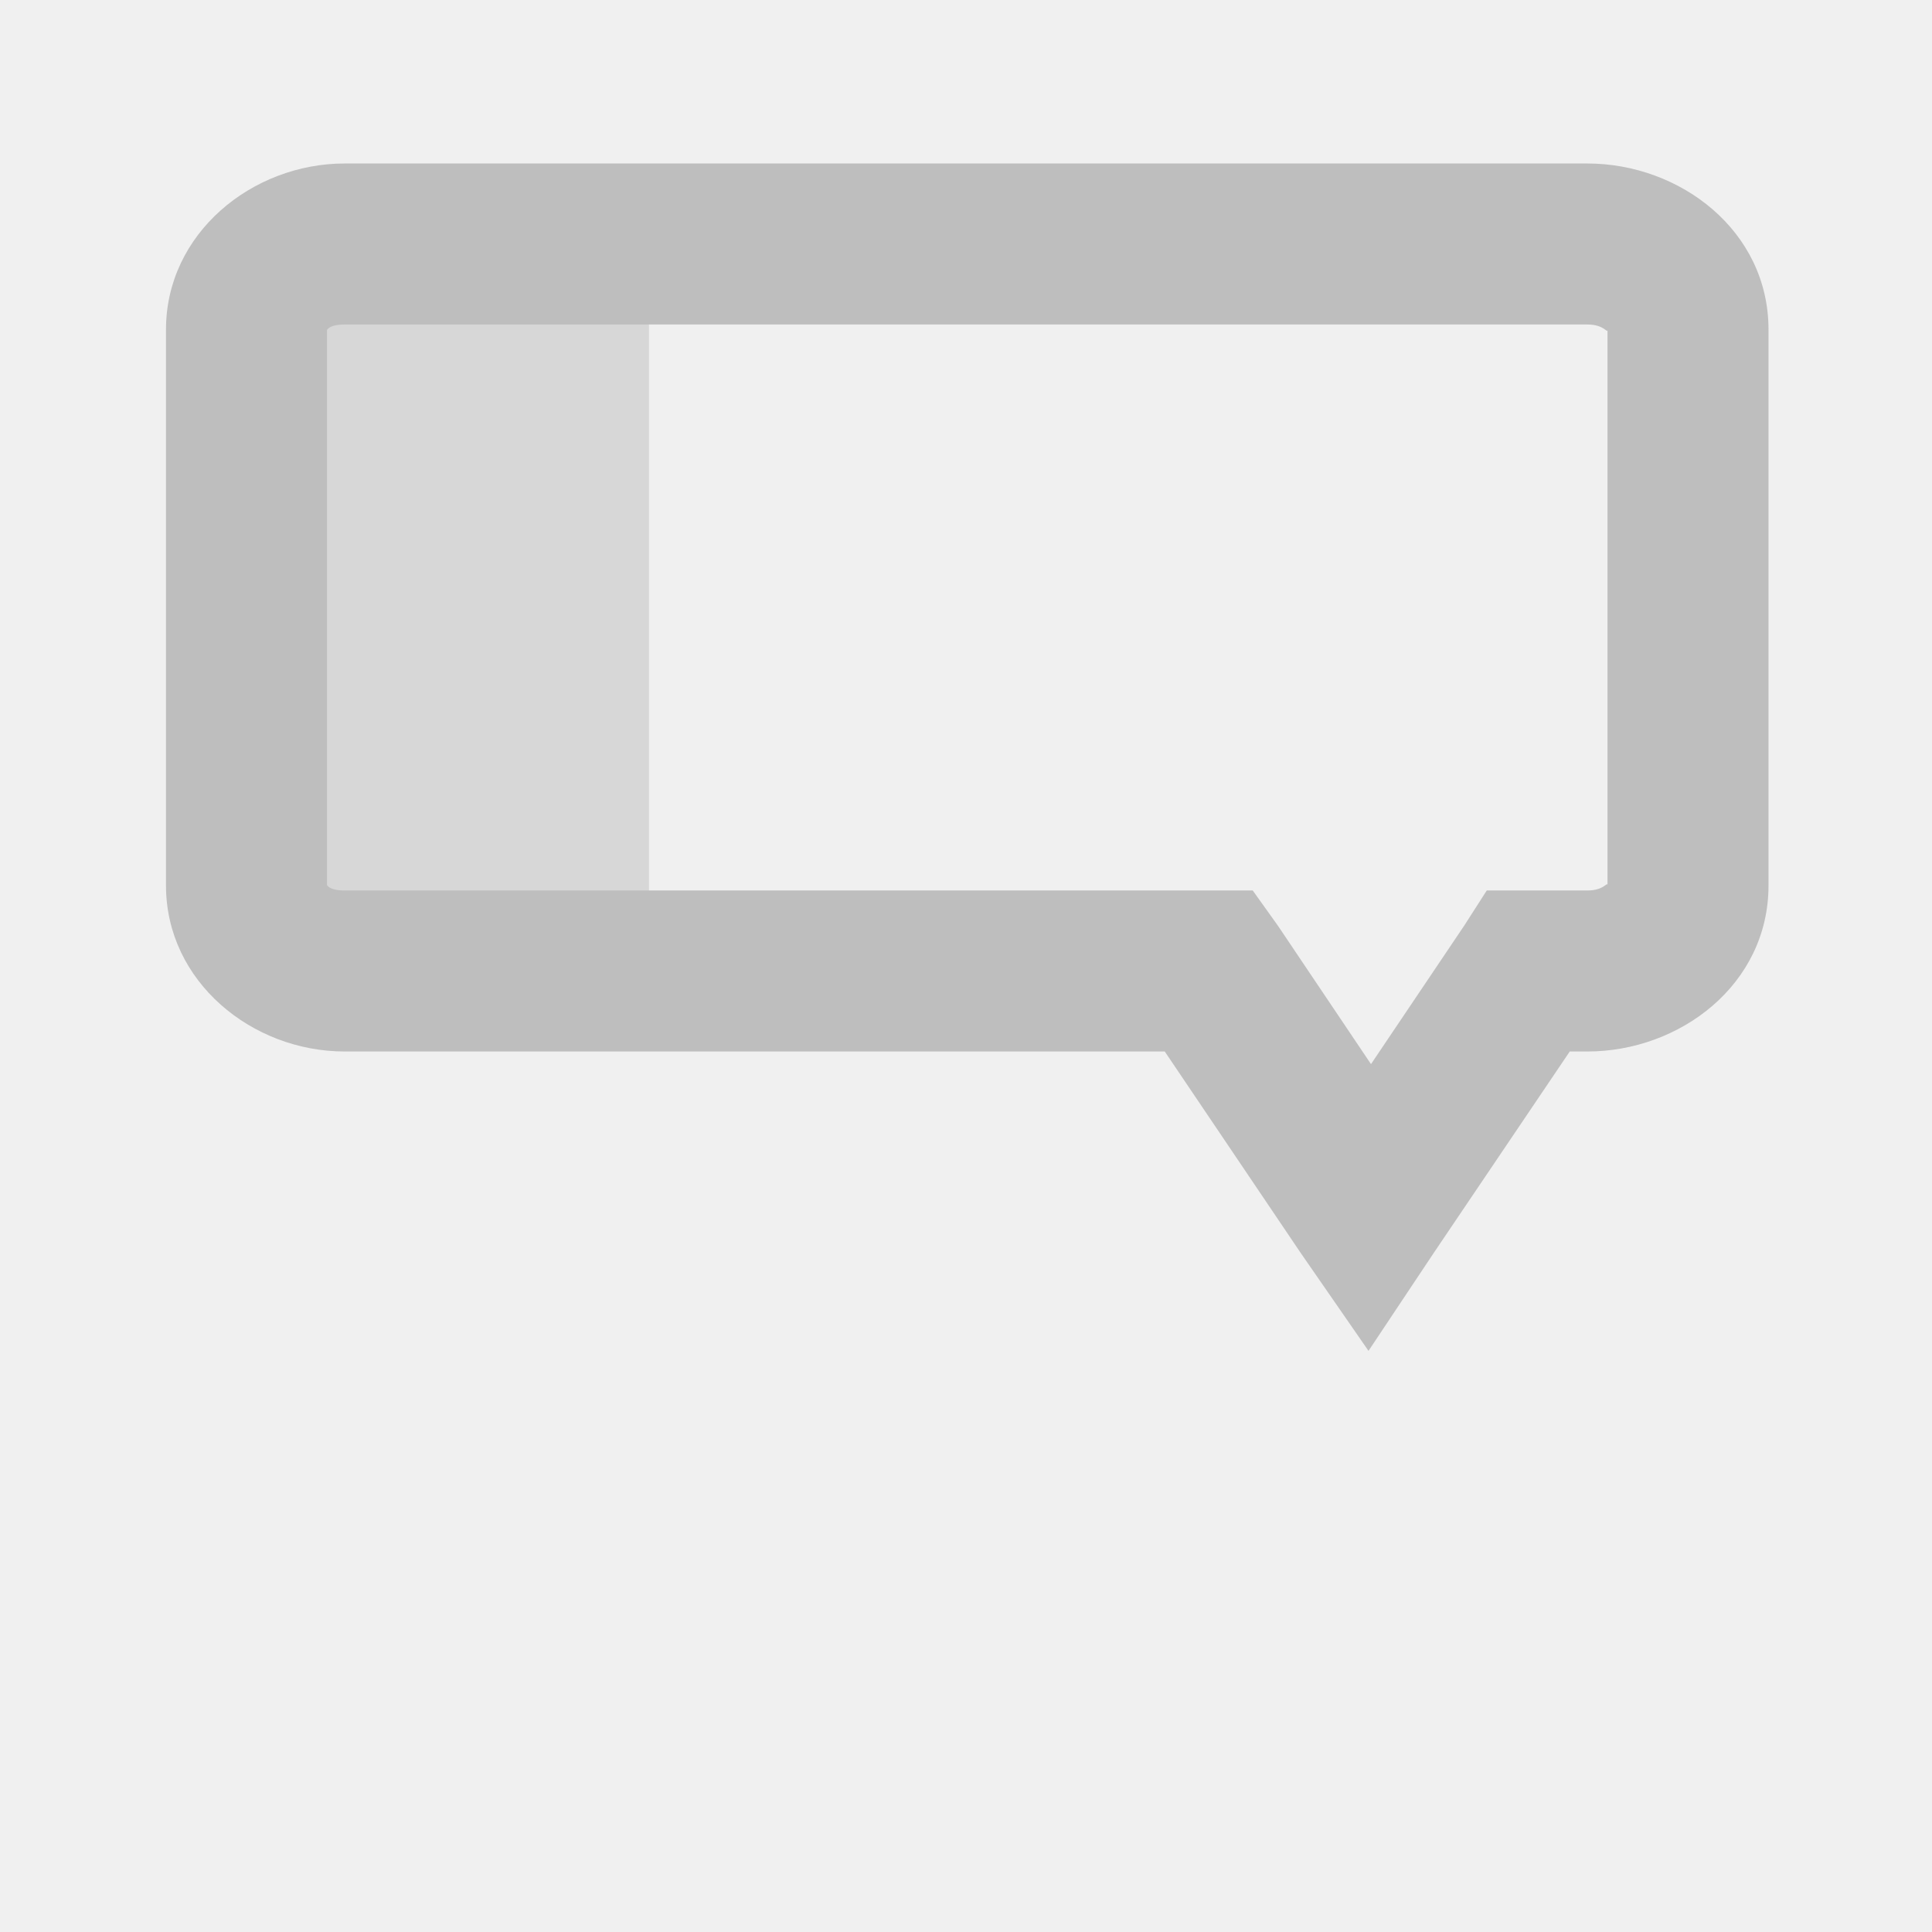
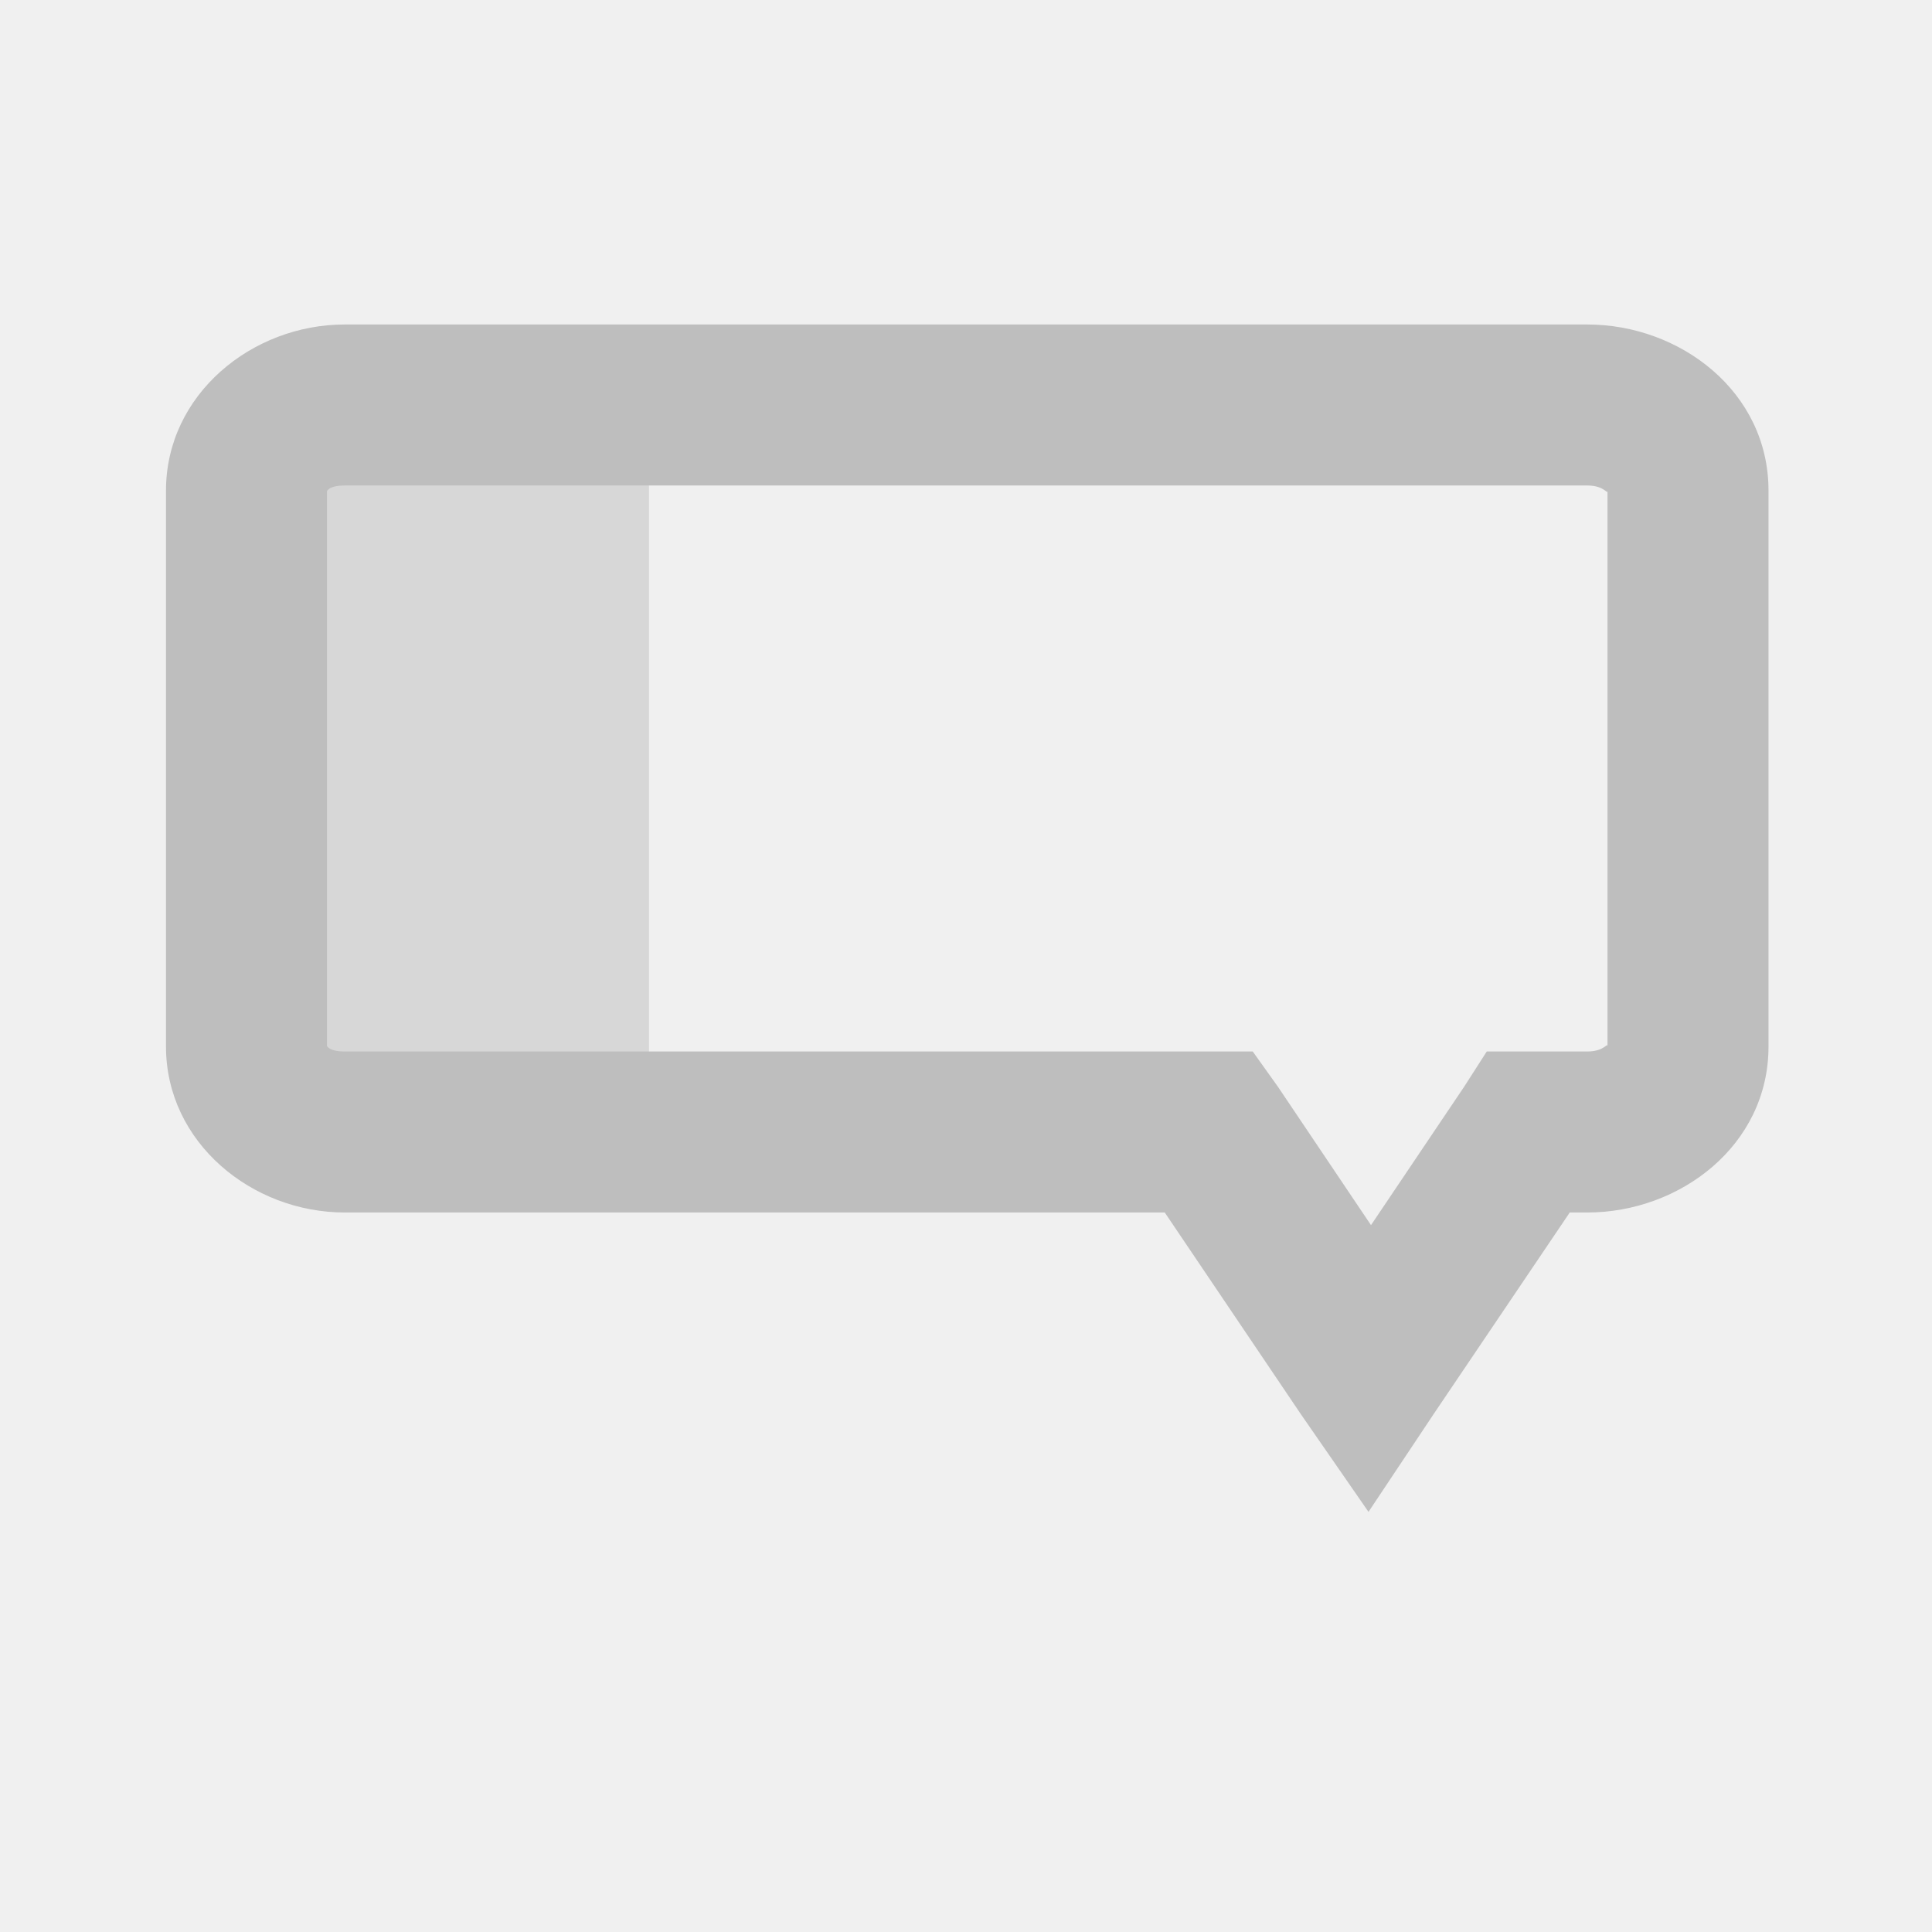
<svg xmlns="http://www.w3.org/2000/svg" version="1.0" width="24" height="24" id="svg7384">
  <defs id="defs7386" />
  <g transform="translate(482,-900)" id="layer3" />
  <g transform="translate(482,-900)" id="layer5" />
  <g transform="translate(482,-900)" id="layer7" />
  <g transform="translate(482,-900)" id="layer2" />
  <g transform="translate(482,-900)" id="layer8" />
  <g transform="translate(482,-1852.362)" id="layer1" />
  <g transform="translate(482,-900)" id="layer11">
    <rect width="24" height="24" x="458" y="900" transform="scale(-1,1)" id="rect7760" style="opacity:0;fill:#ffffff;fill-opacity:1;stroke:none;display:inline" />
-     <path d="M -477.719,902.031 C -478.868,902.031 -479.938,902.899 -479.938,904.094 L -479.938,911 C -479.938,912.195 -478.868,913.062 -477.719,913.062 L -467.531,913.062 L -465.844,915.562 L -465,916.781 L -464.188,915.562 L -462.5,913.062 L -462.281,913.062 C -461.132,913.062 -460.031,912.231 -460.031,911 L -460.031,904.094 C -460.031,902.863 -461.132,902.031 -462.281,902.031 L -477.719,902.031 z M -477.719,904.031 L -462.281,904.031 C -462.063,904.031 -462.031,904.153 -462.031,904.094 L -462.031,911 C -462.031,910.94 -462.063,911.062 -462.281,911.062 L -463,911.062 L -463.531,911.062 L -463.812,911.5 L -464.969,913.219 L -466.125,911.5 L -466.438,911.062 L -466.969,911.062 L -477.719,911.062 C -477.937,911.062 -477.938,910.976 -477.938,911 L -477.938,904.094 C -477.938,904.118 -477.937,904.031 -477.719,904.031 z" id="rect7768" style="fill:#bebebe;fill-opacity:1;stroke:none;stroke-width:2;marker:none;stroke-opacity:1;visibility:visible;display:inline;overflow:visible;enable-background:accumulate" />
-     <rect width="5.062" height="9" x="-479" y="903" id="rect7773" style="opacity:0.5;fill:#bebebe;fill-opacity:1;stroke:none;stroke-width:2;marker:none;visibility:visible;display:inline;overflow:visible;enable-background:accumulate" />
+     <path d="M -477.719,904.031 C -478.868,904.031 -479.938,904.899 -479.938,906.094 L -479.938,913 C -479.938,914.195 -478.868,915.062 -477.719,915.062 L -467.531,915.062 L -465.844,917.562 L -465,918.781 L -464.188,917.562 L -462.5,915.062 L -462.281,915.062 C -461.132,915.062 -460.031,914.23 -460.031,913 L -460.031,906.094 C -460.031,904.863 -461.132,904.031 -462.281,904.031 L -477.719,904.031 z M -477.719,906.031 L -462.281,906.031 C -462.063,906.031 -462.031,906.153 -462.031,906.094 L -462.031,913 C -462.031,912.941 -462.063,913.062 -462.281,913.062 L -463,913.062 L -463.531,913.062 L -463.812,913.5 L -464.969,915.219 L -466.125,913.5 L -466.438,913.062 L -466.969,913.062 L -477.719,913.062 C -477.937,913.062 -477.938,912.976 -477.938,913 L -477.938,906.094 C -477.938,906.118 -477.937,906.031 -477.719,906.031 z" id="rect7768" style="fill:#bebebe;fill-opacity:1;stroke:none;stroke-width:2;marker:none;stroke-opacity:1;visibility:visible;display:inline;overflow:visible;enable-background:accumulate" />
+     <rect width="5.062" height="9" x="-479" y="905" id="rect7773" style="opacity:0.5;fill:#bebebe;fill-opacity:1;stroke:none;stroke-width:2;marker:none;visibility:visible;display:inline;overflow:visible;enable-background:accumulate" />
  </g>
  <g transform="translate(482,-900)" id="layer4" />
  <g transform="translate(482,-900)" id="layer12" />
  <g transform="translate(482,-900)" id="layer9" />
  <g transform="translate(482,-900)" id="layer10" />
  <g transform="translate(482,-900)" id="layer6" />
</svg>
